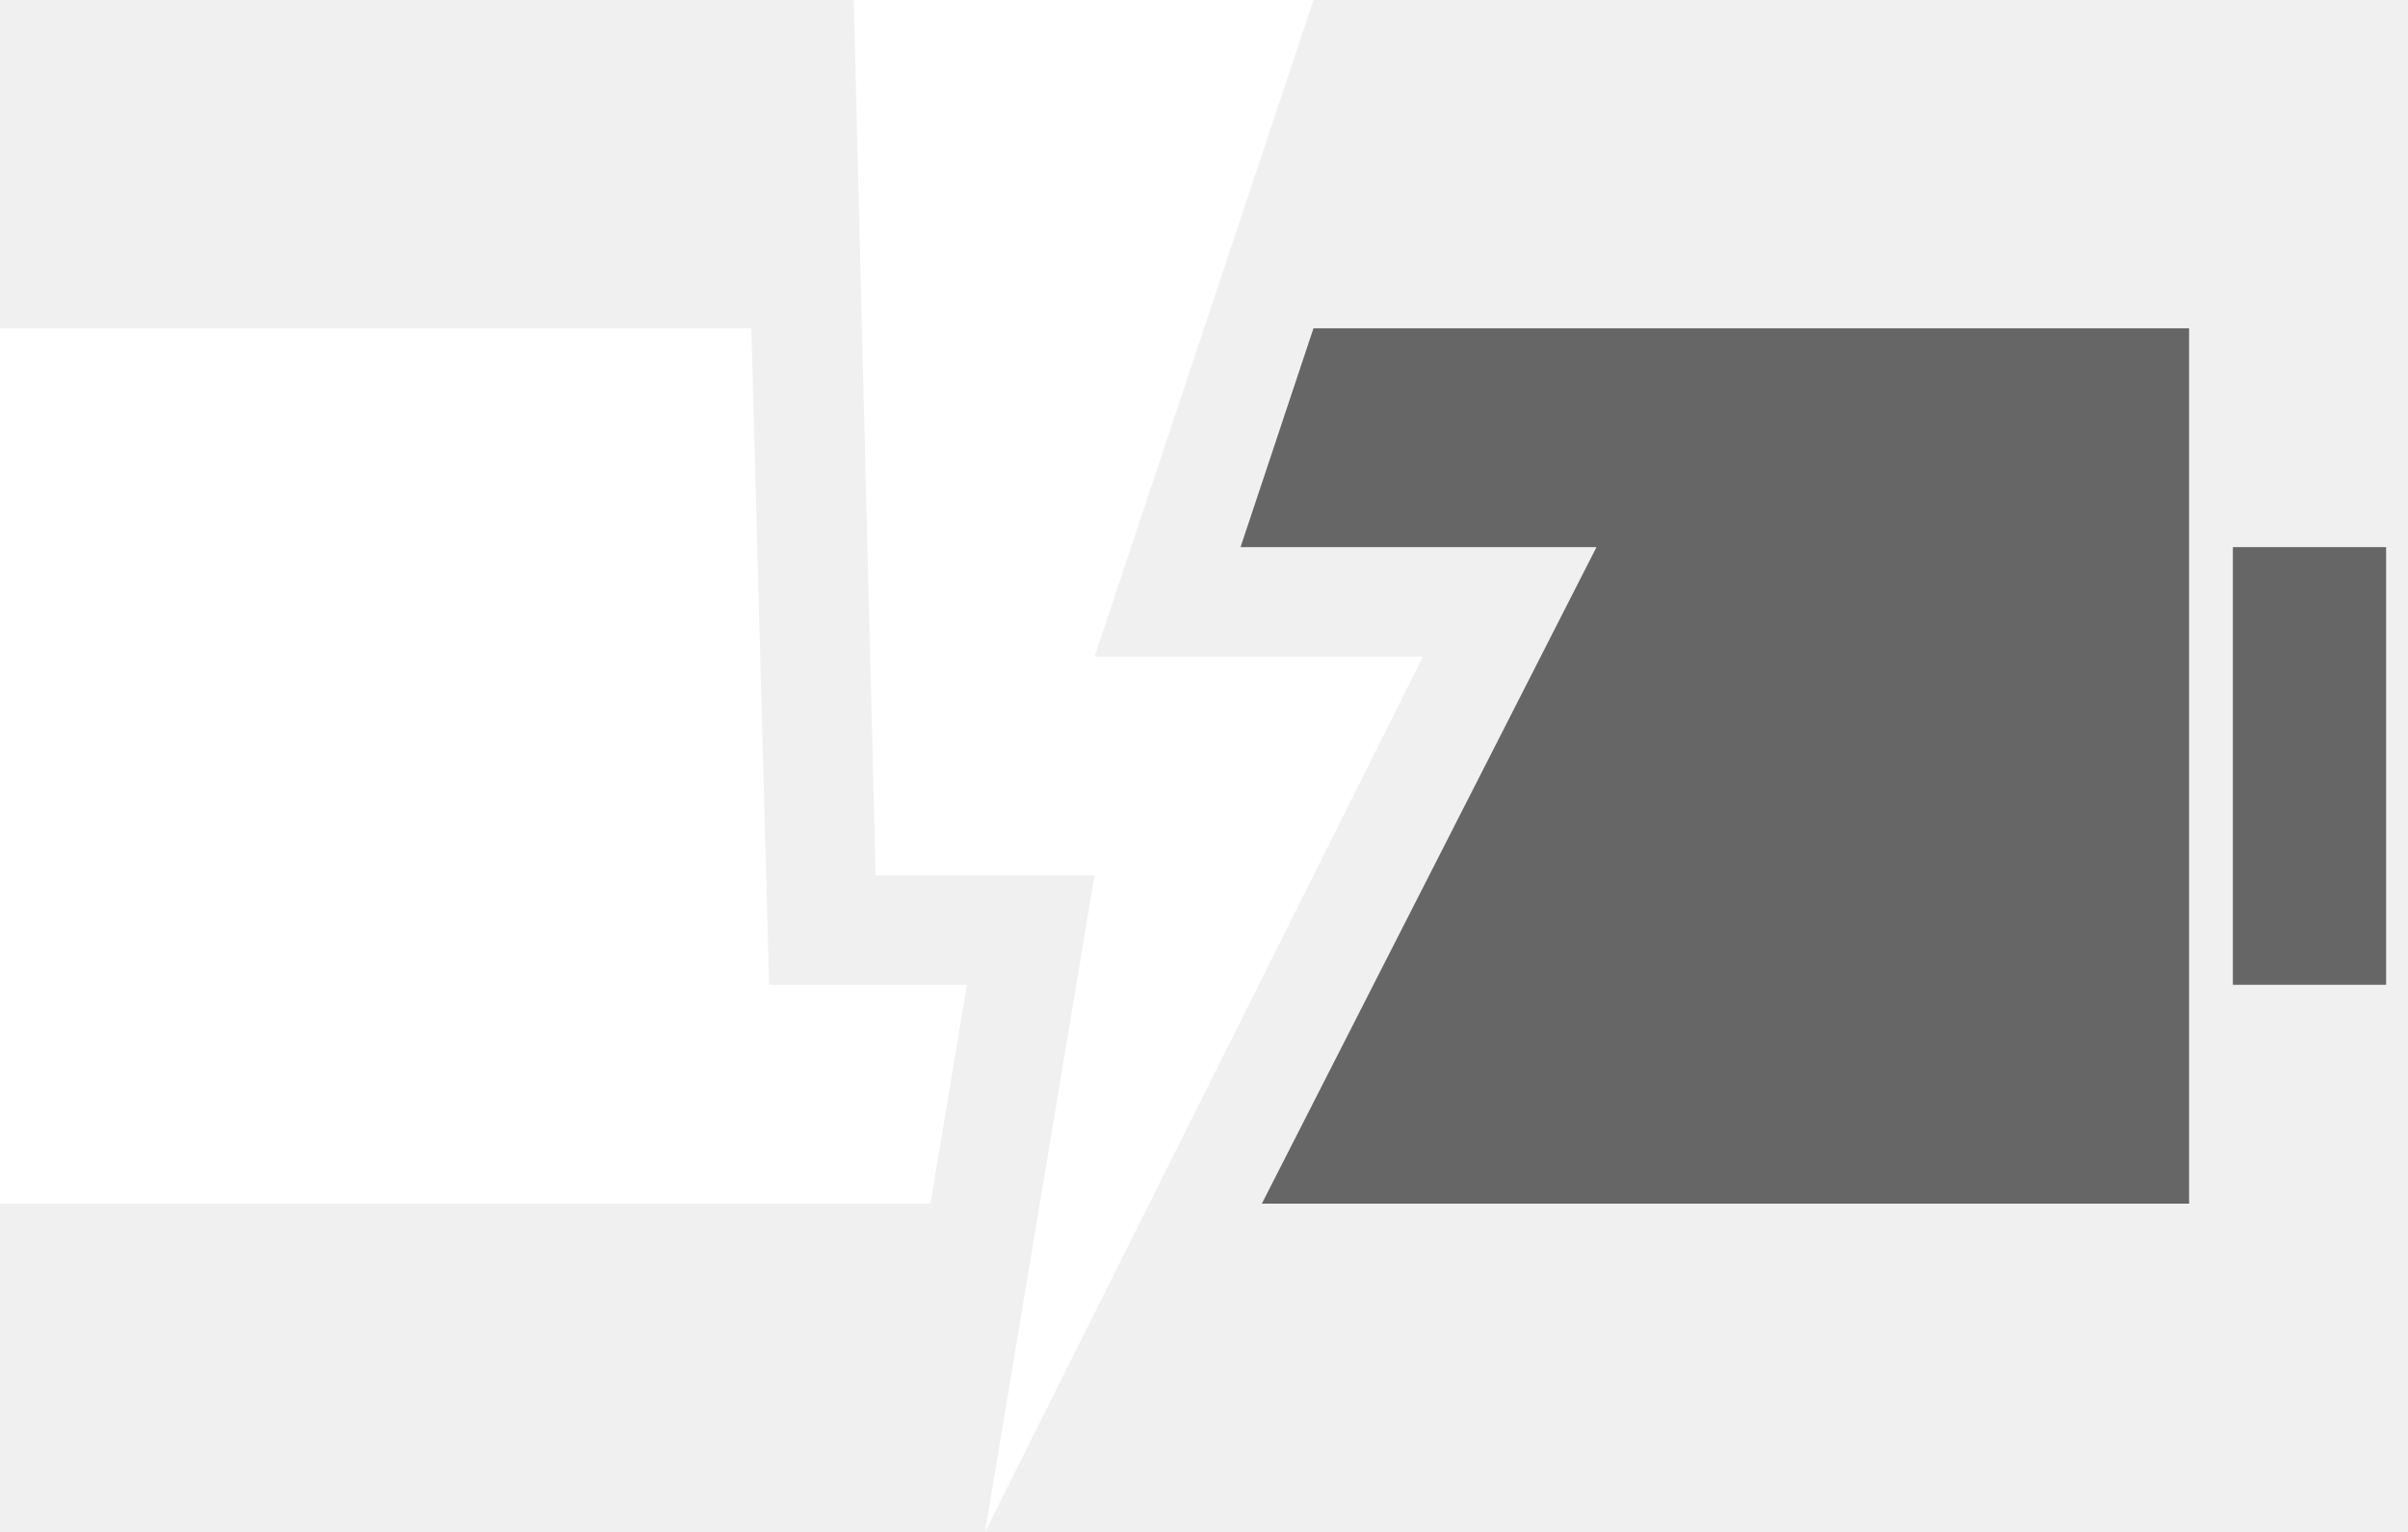
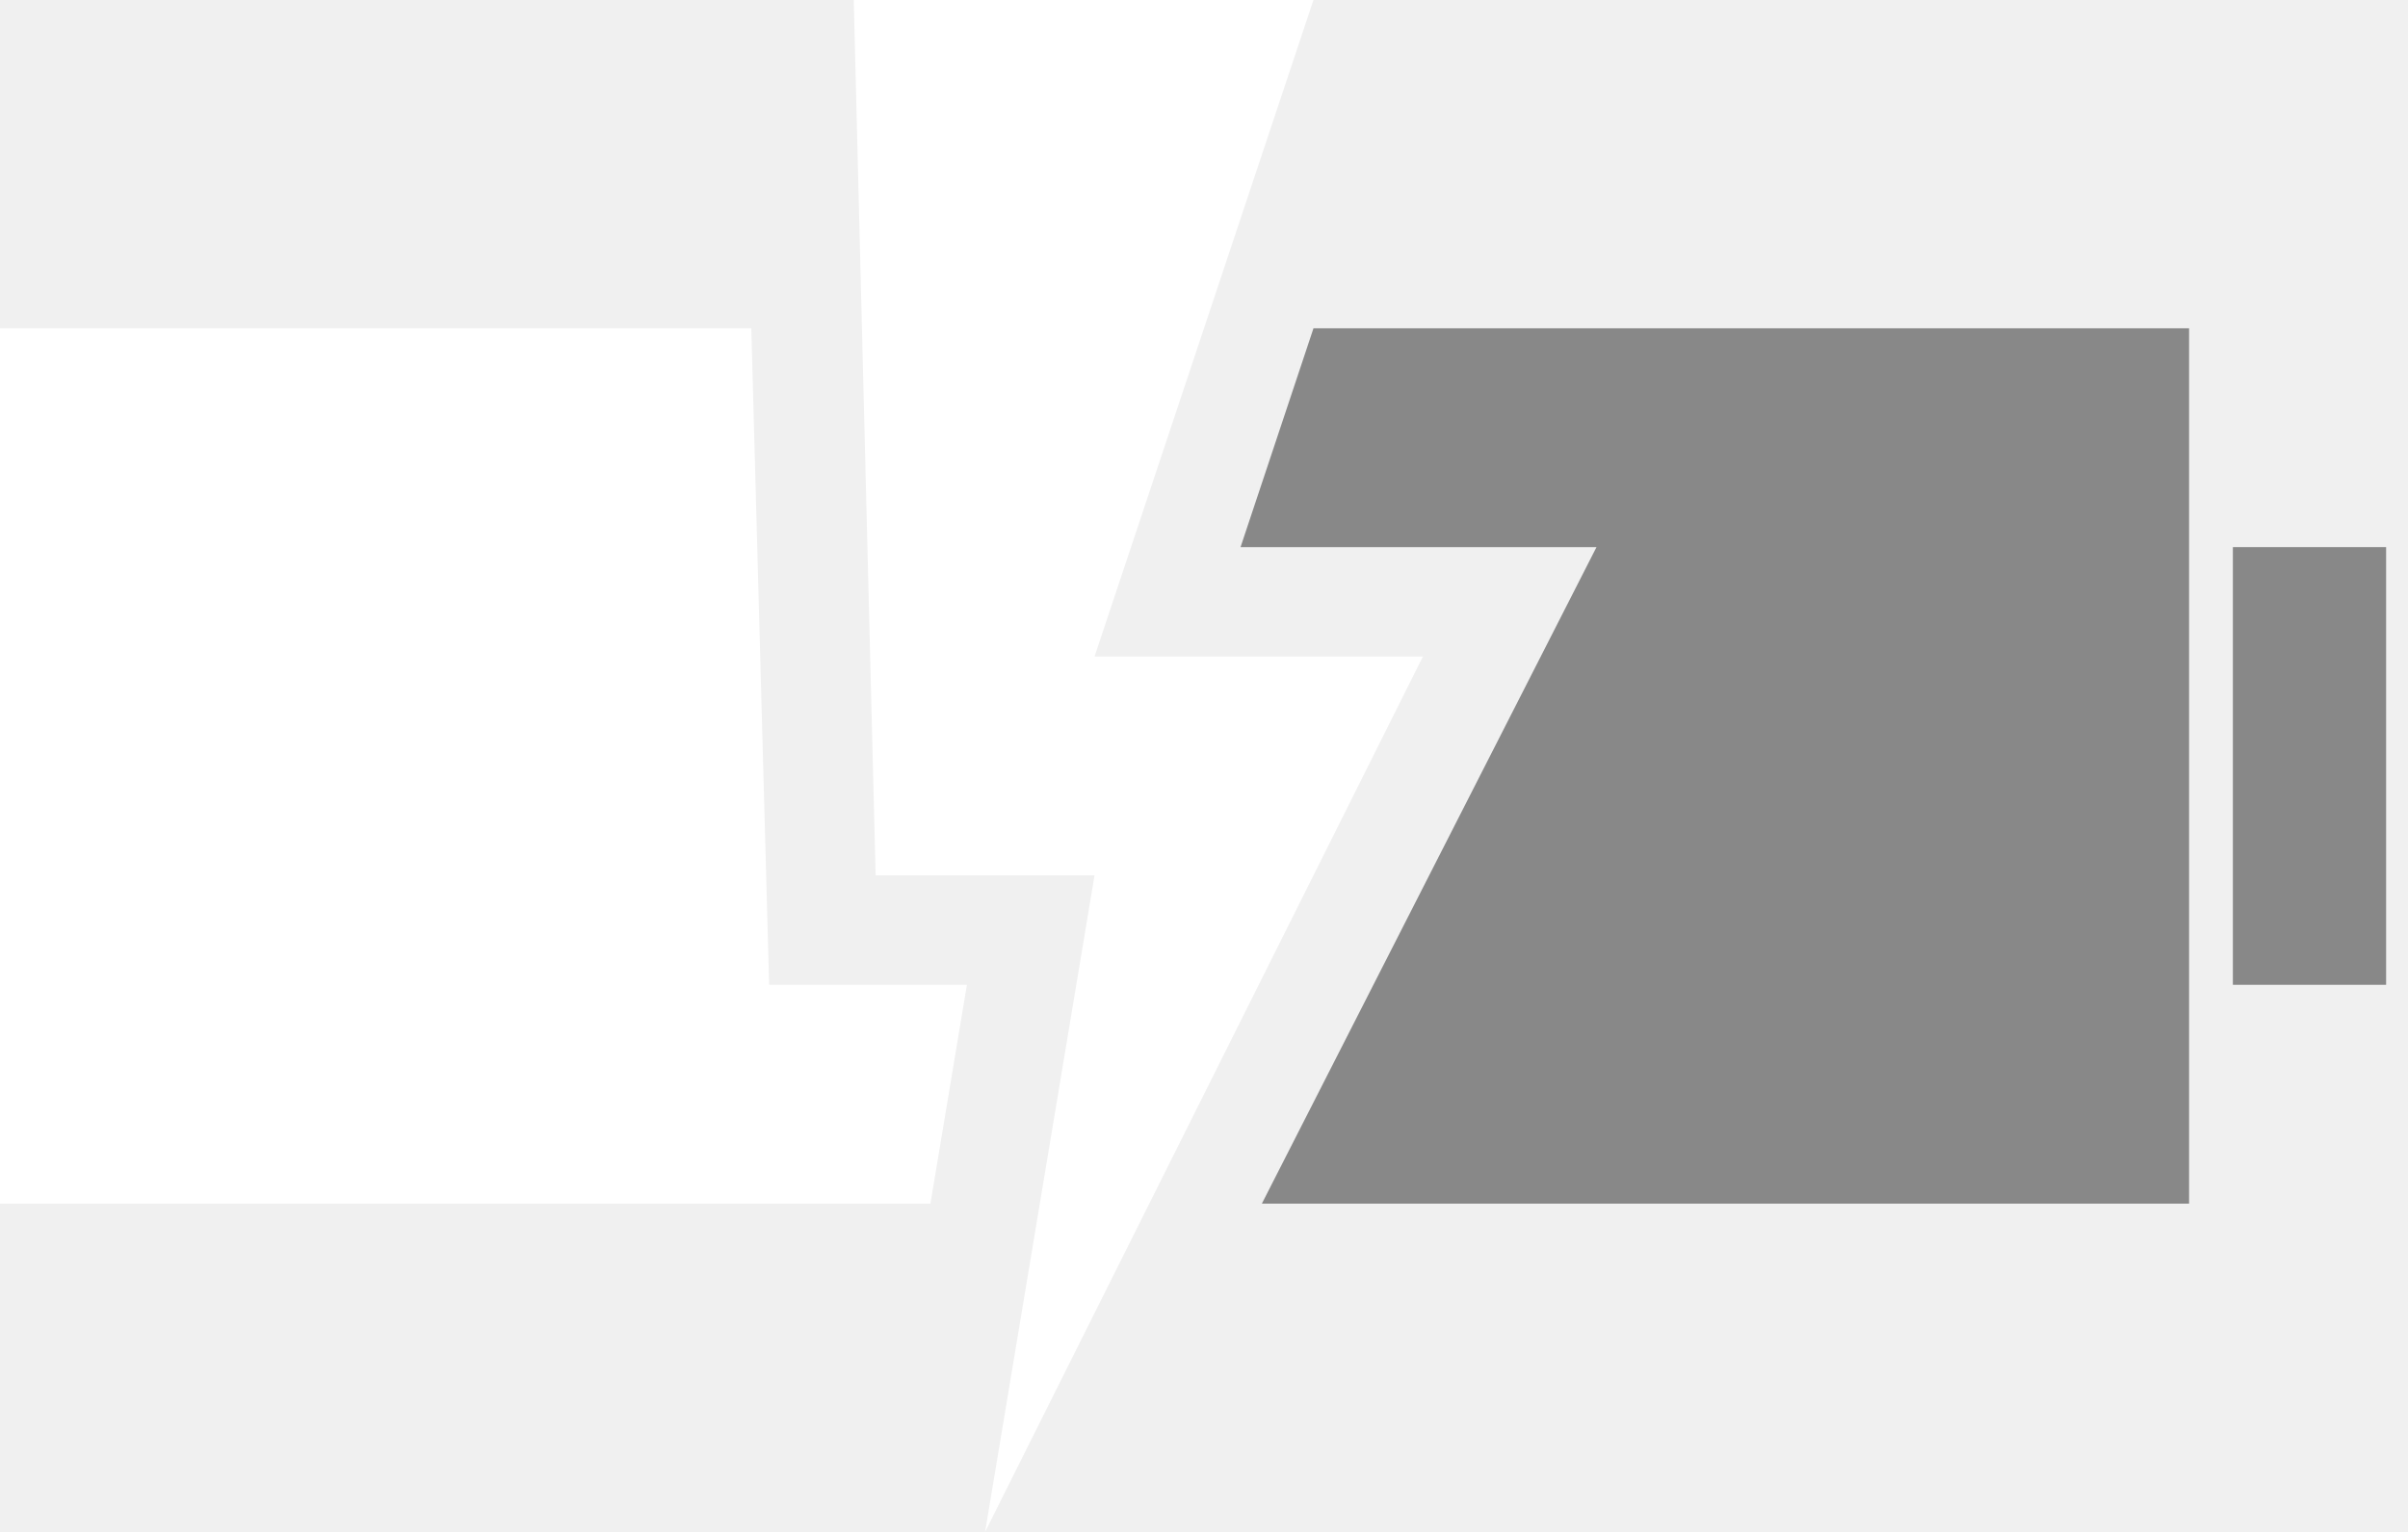
<svg xmlns="http://www.w3.org/2000/svg" width="110mm" height="70mm" viewBox="0 0 110 70" version="1.1" id="svg5">
  <defs id="defs9">
    <clipPath clipPathUnits="userSpaceOnUse" id="clipPath5990">
      <path id="lpe_path-effect5994" class="powerclip" d="M 45,25 H 155 V 75 H 45 Z M 85.135,60 H 94.17 L 85.145,114.15 122.93,40 H 106.67 L 116.665,10 H 83.777 Z" />
    </clipPath>
  </defs>
-   <rect style="fill:#666666;stroke-width:0.167" transform="translate(-50,-15)" clip-path="url(#clipPath5990)" id="rect270-3-7" width="50" height="40" x="100" y="30" />
-   <rect style="fill:#666666;stroke-width:0.313" transform="translate(-50,-15)" id="rect382-6-5" width="7" height="20" x="152" y="40" />
+   <rect style="fill:#888888;stroke-width:0.167" transform="translate(-50,-15)" clip-path="url(#clipPath5990)" id="rect270-3-7" width="50" height="40" x="100" y="30" />
+   <rect style="fill:#888888;stroke-width:0.313" transform="translate(-50,-15)" id="rect382-6-5" width="7" height="20" x="152" y="40" />
  <rect style="fill:#ffffff;stroke-width:0.225" transform="translate(-50,-15)" clip-path="url(#clipPath5990)" id="rect463-3" width="50" height="40" x="50" y="30" />
  <path style="fill:#ffffff;stroke-width:0.265" d="m 40,40 h 10 l -5,30 20,-40 h -15 l 10,-30 h -21 z" id="path422" />
</svg>
